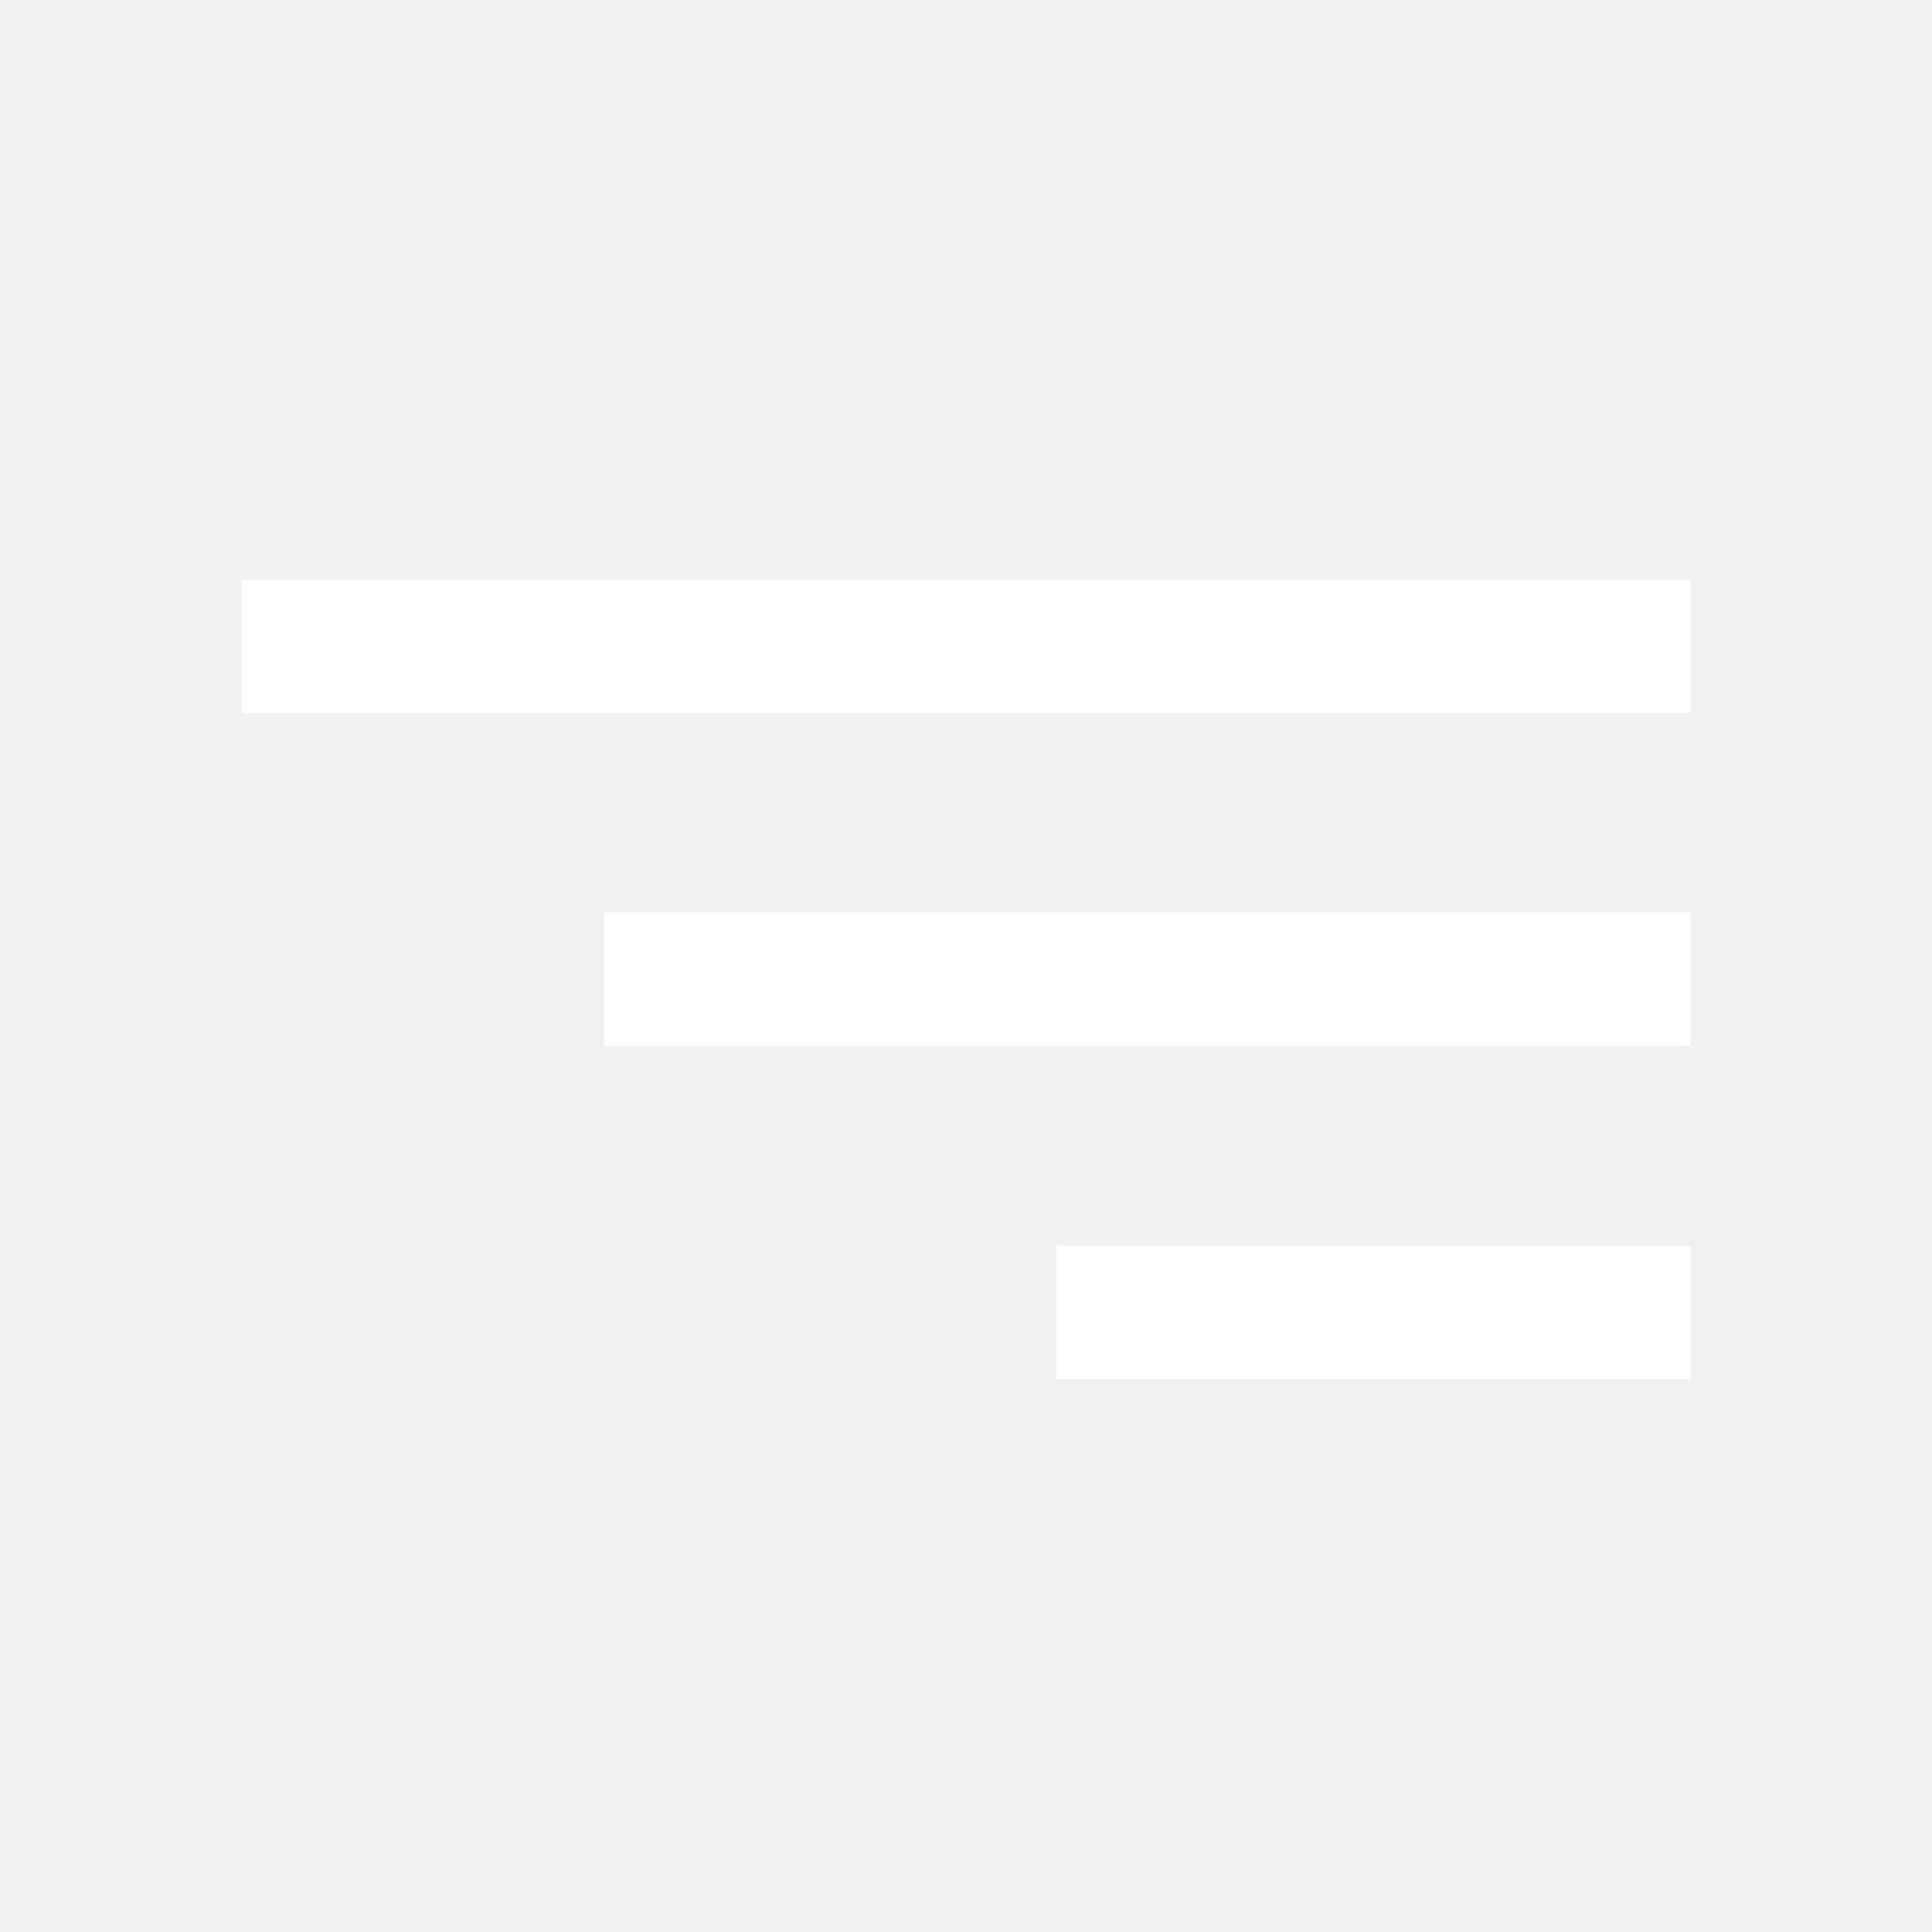
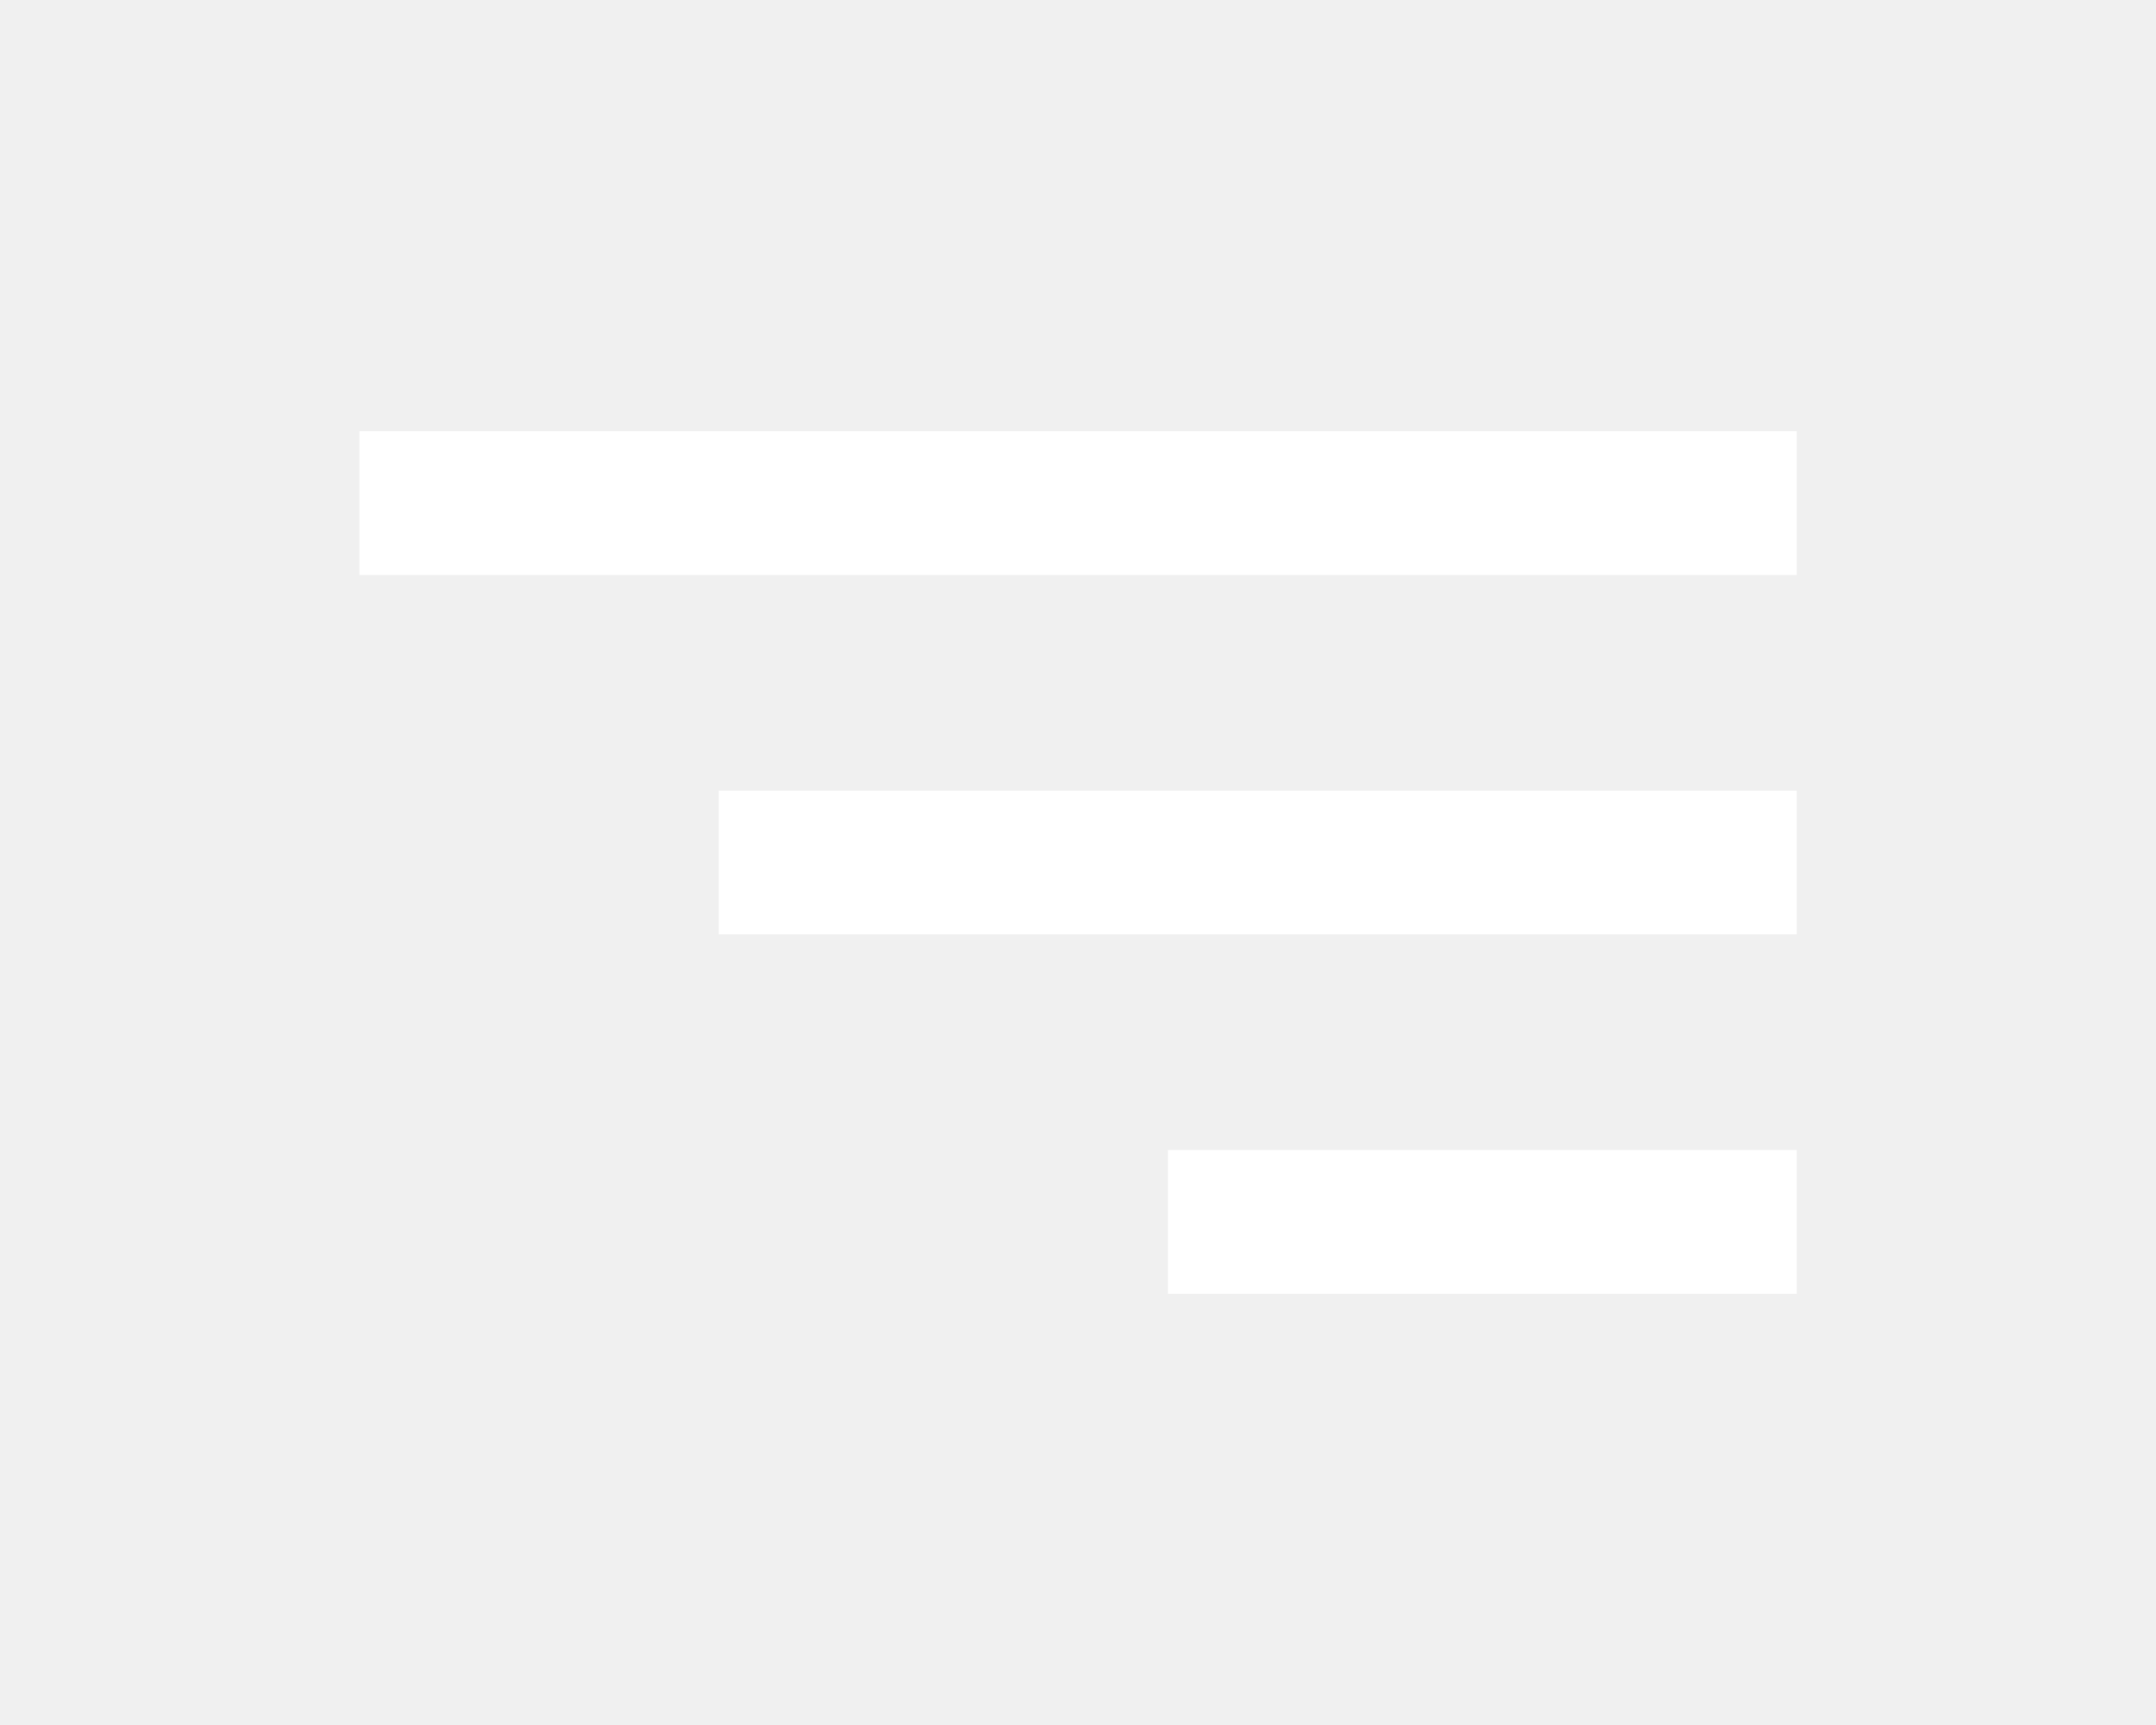
- <svg xmlns="http://www.w3.org/2000/svg" width="40" height="40" viewBox="0 0 40 40" fill="none">
-   <path d="M5 12H35V14.759H5V12ZM12.5 18.897H35V21.655H12.5V18.897ZM21.875 25.793H35V28.552H21.875V25.793Z" fill="white" />
+ <svg xmlns="http://www.w3.org/2000/svg" width="40" height="32" viewBox="0 0 40 32" fill="none">
+   <path d="M6.668 8H33.335V10.667H6.668V8ZM13.335 14.667H33.335V17.333H13.335V14.667ZM21.668 21.333H33.335V24H21.668V21.333Z" fill="white" />
</svg>
